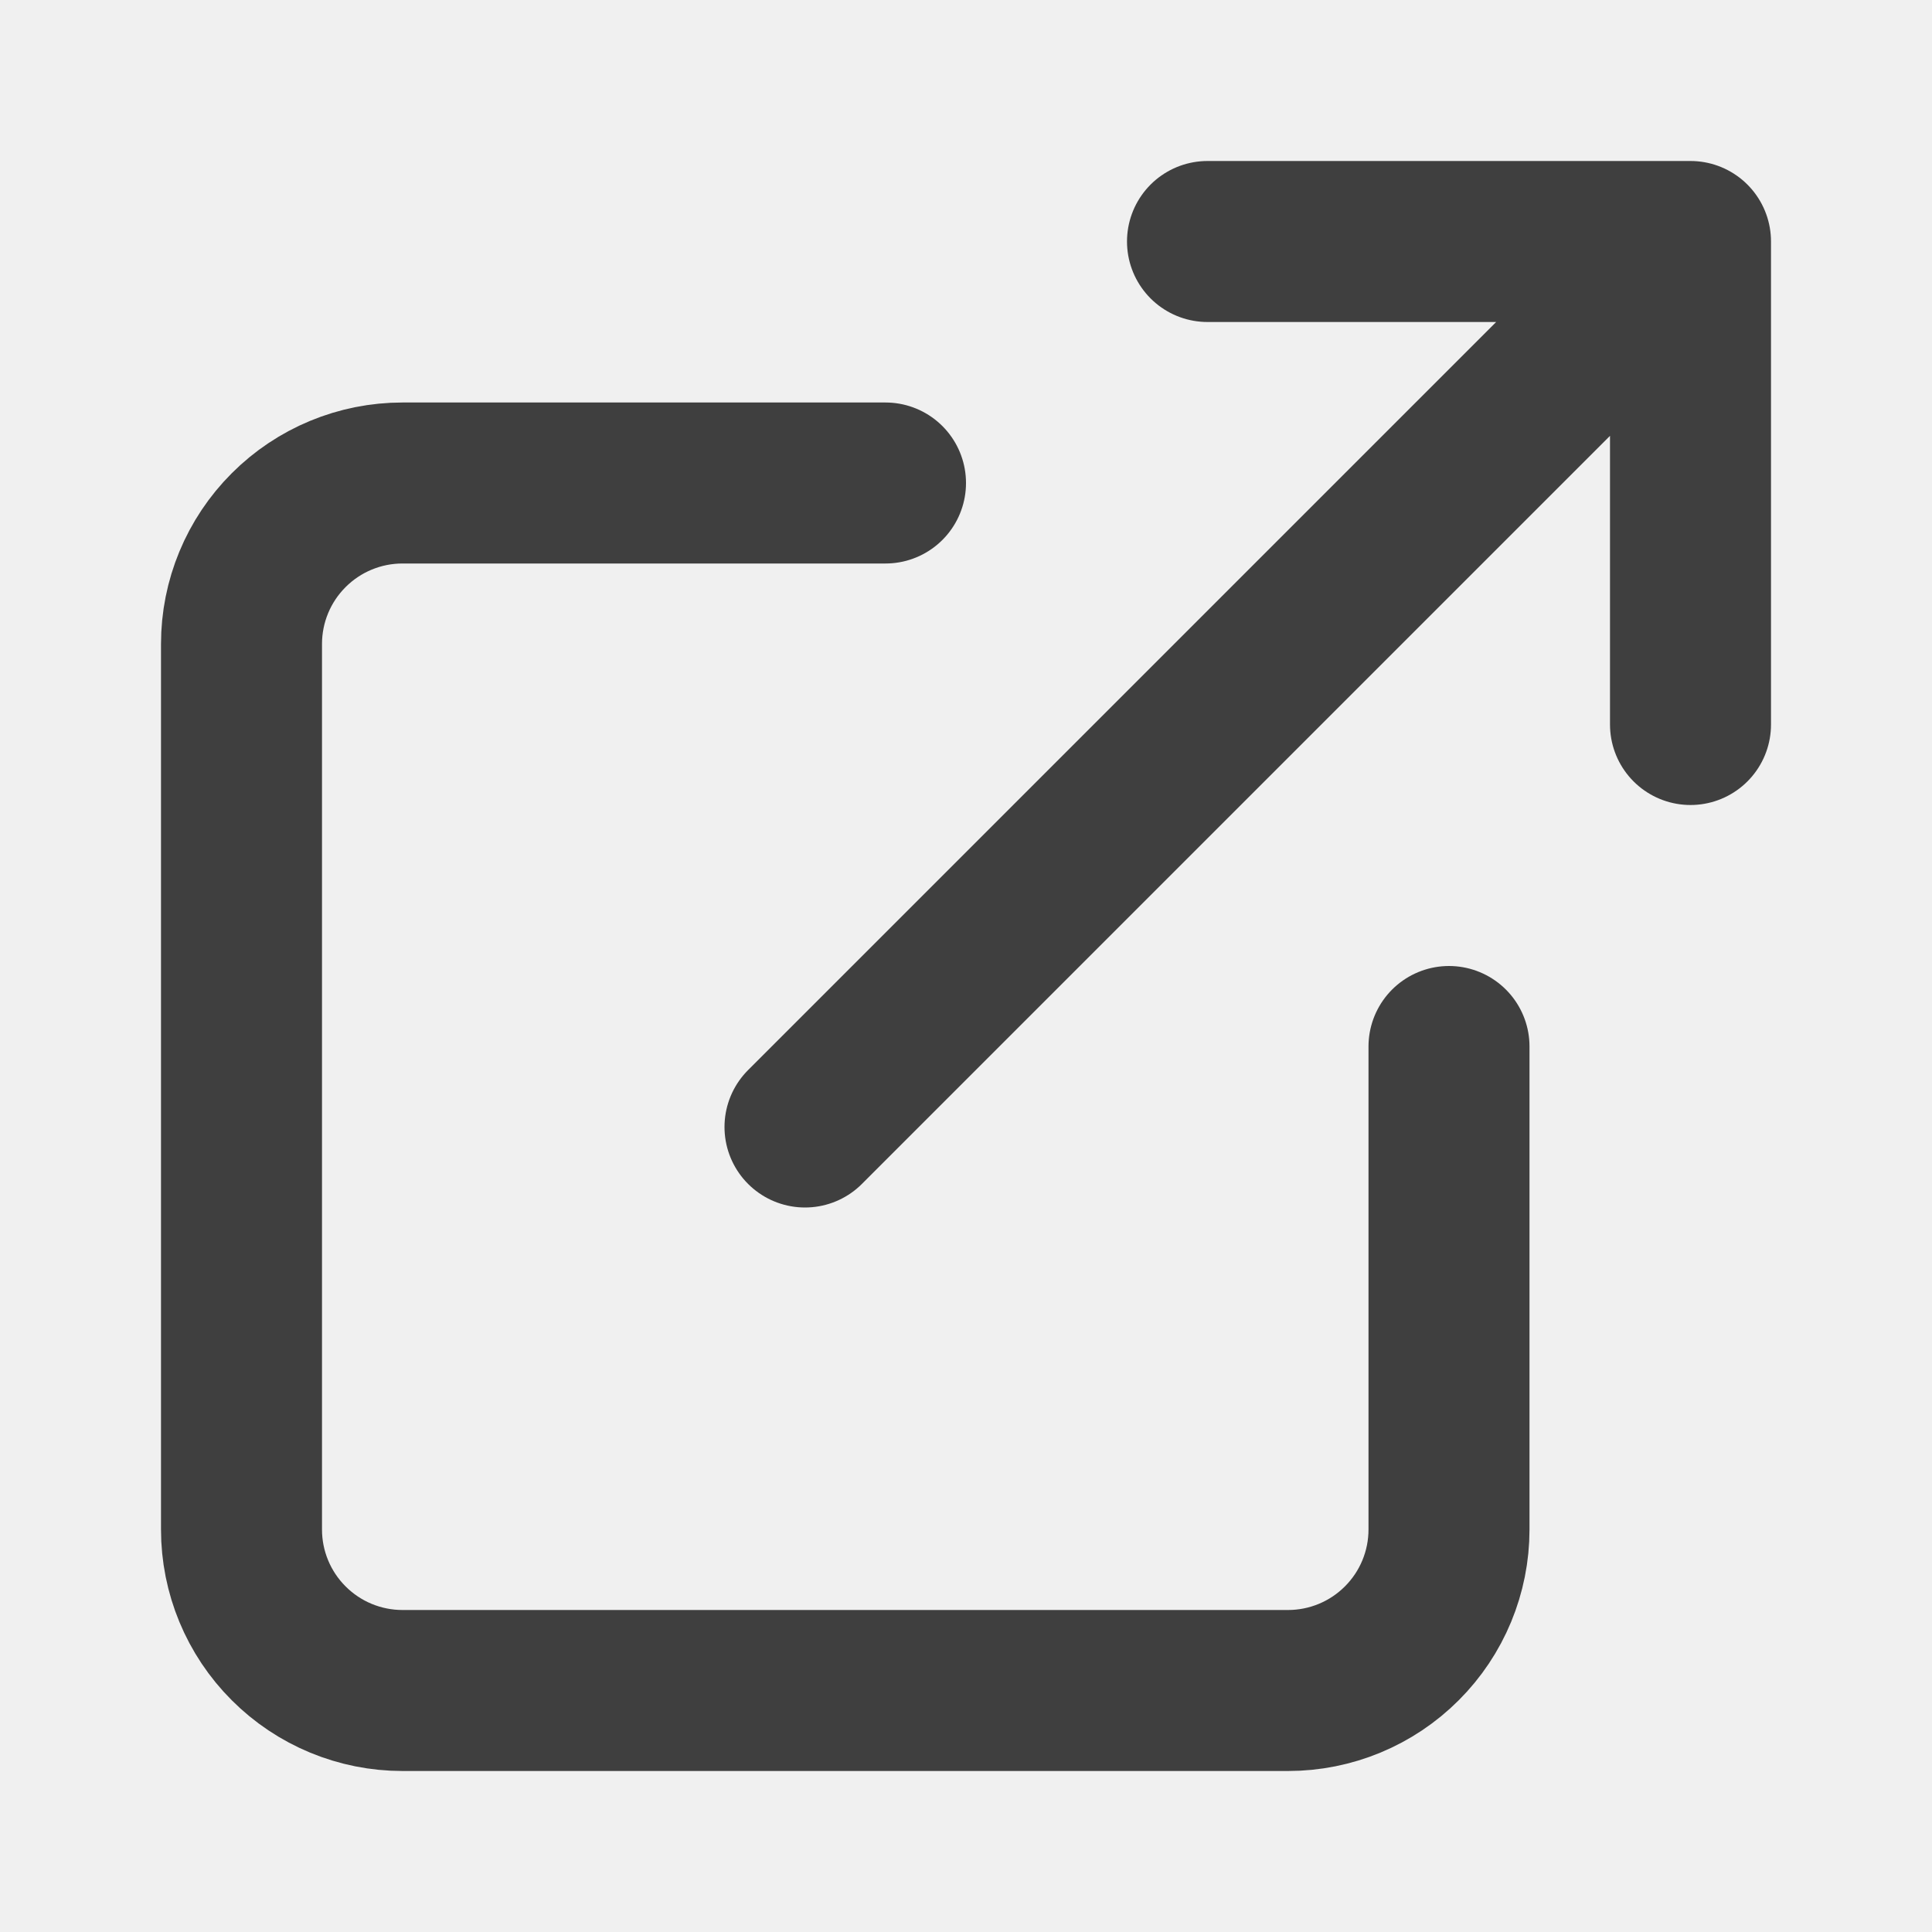
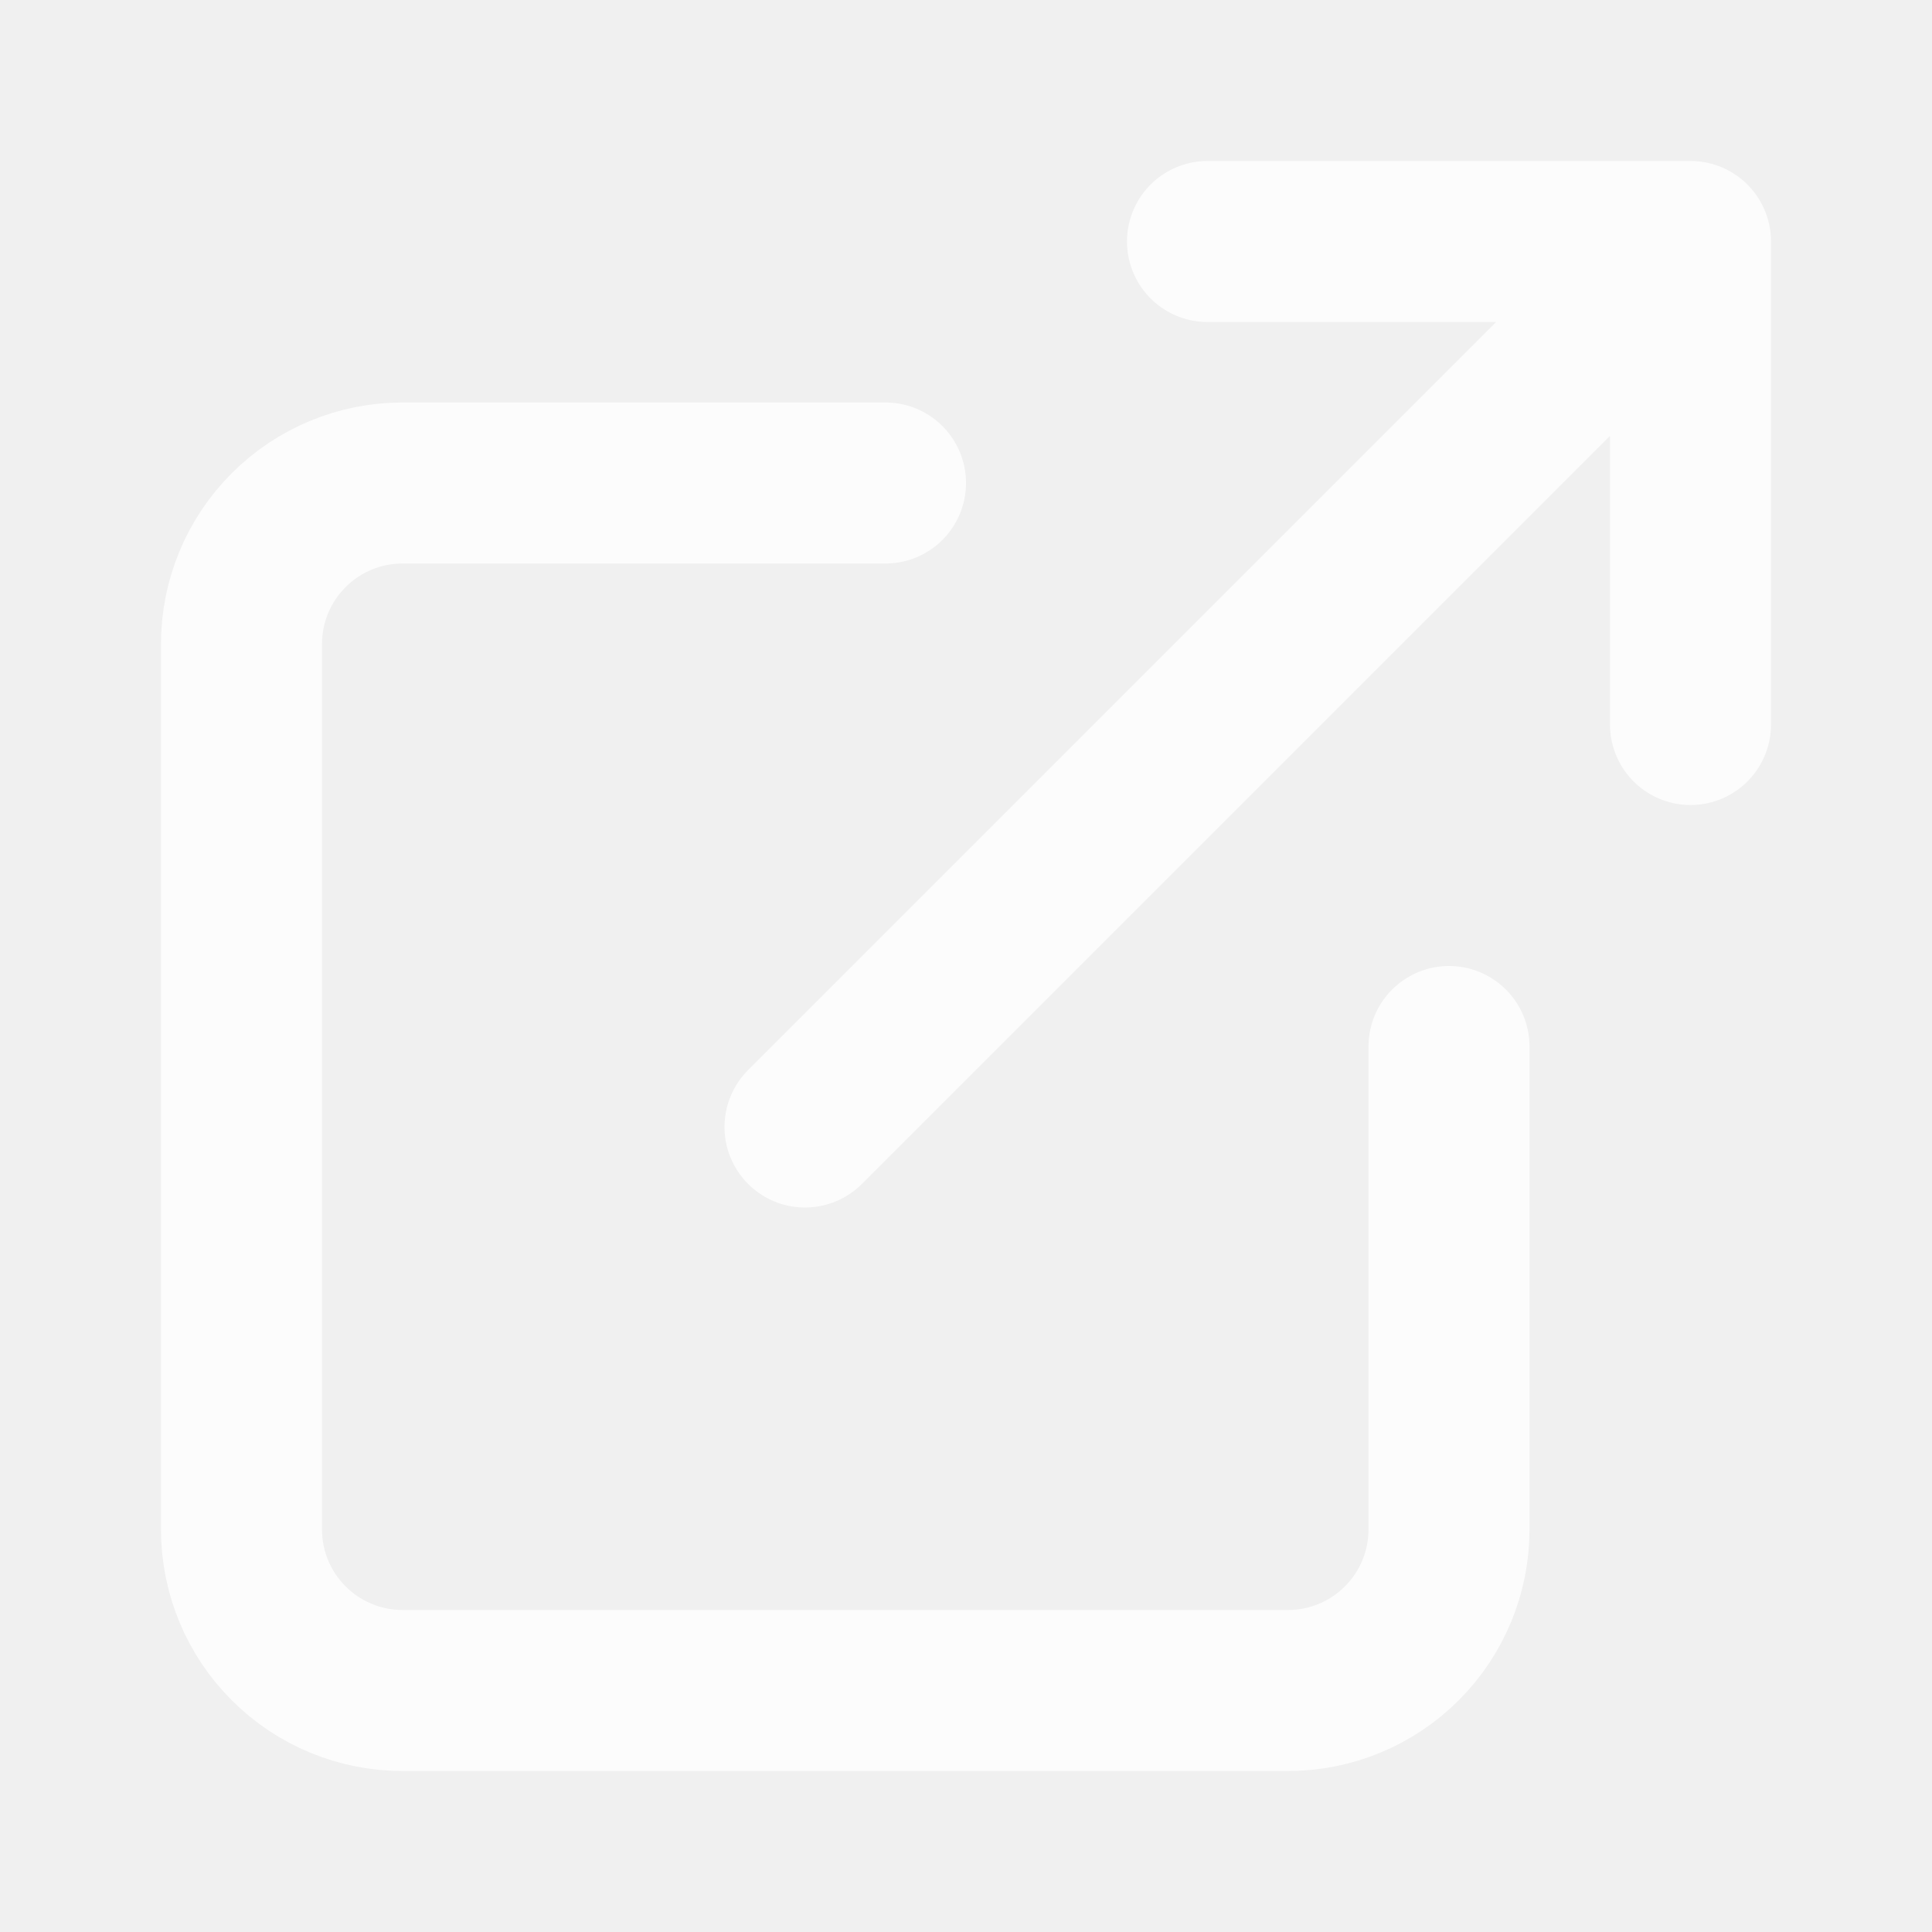
<svg xmlns="http://www.w3.org/2000/svg" width="48" height="48" viewBox="0 0 48 48" fill="none">
-   <path d="M36 26V38C36 39.061 35.579 40.078 34.828 40.828C34.078 41.579 33.061 42 32 42H10C8.939 42 7.922 41.579 7.172 40.828C6.421 40.078 6 39.061 6 38V16C6 14.939 6.421 13.922 7.172 13.172C7.922 12.421 8.939 12 10 12H22M42 18V6H30M42 6L20 28" stroke="#3F3F3F" stroke-width="4" stroke-linecap="round" stroke-linejoin="round" />
+   <path d="M36 26V38C36 39.061 35.579 40.078 34.828 40.828C34.078 41.579 33.061 42 32 42H10C8.939 42 7.922 41.579 7.172 40.828C6.421 40.078 6 39.061 6 38V16C6 14.939 6.421 13.922 7.172 13.172C7.922 12.421 8.939 12 10 12H22M42 18V6H30M42 6L20 28" stroke="white" stroke-opacity="0.808" stroke-width="4" stroke-linecap="round" stroke-linejoin="round" />
</svg>
